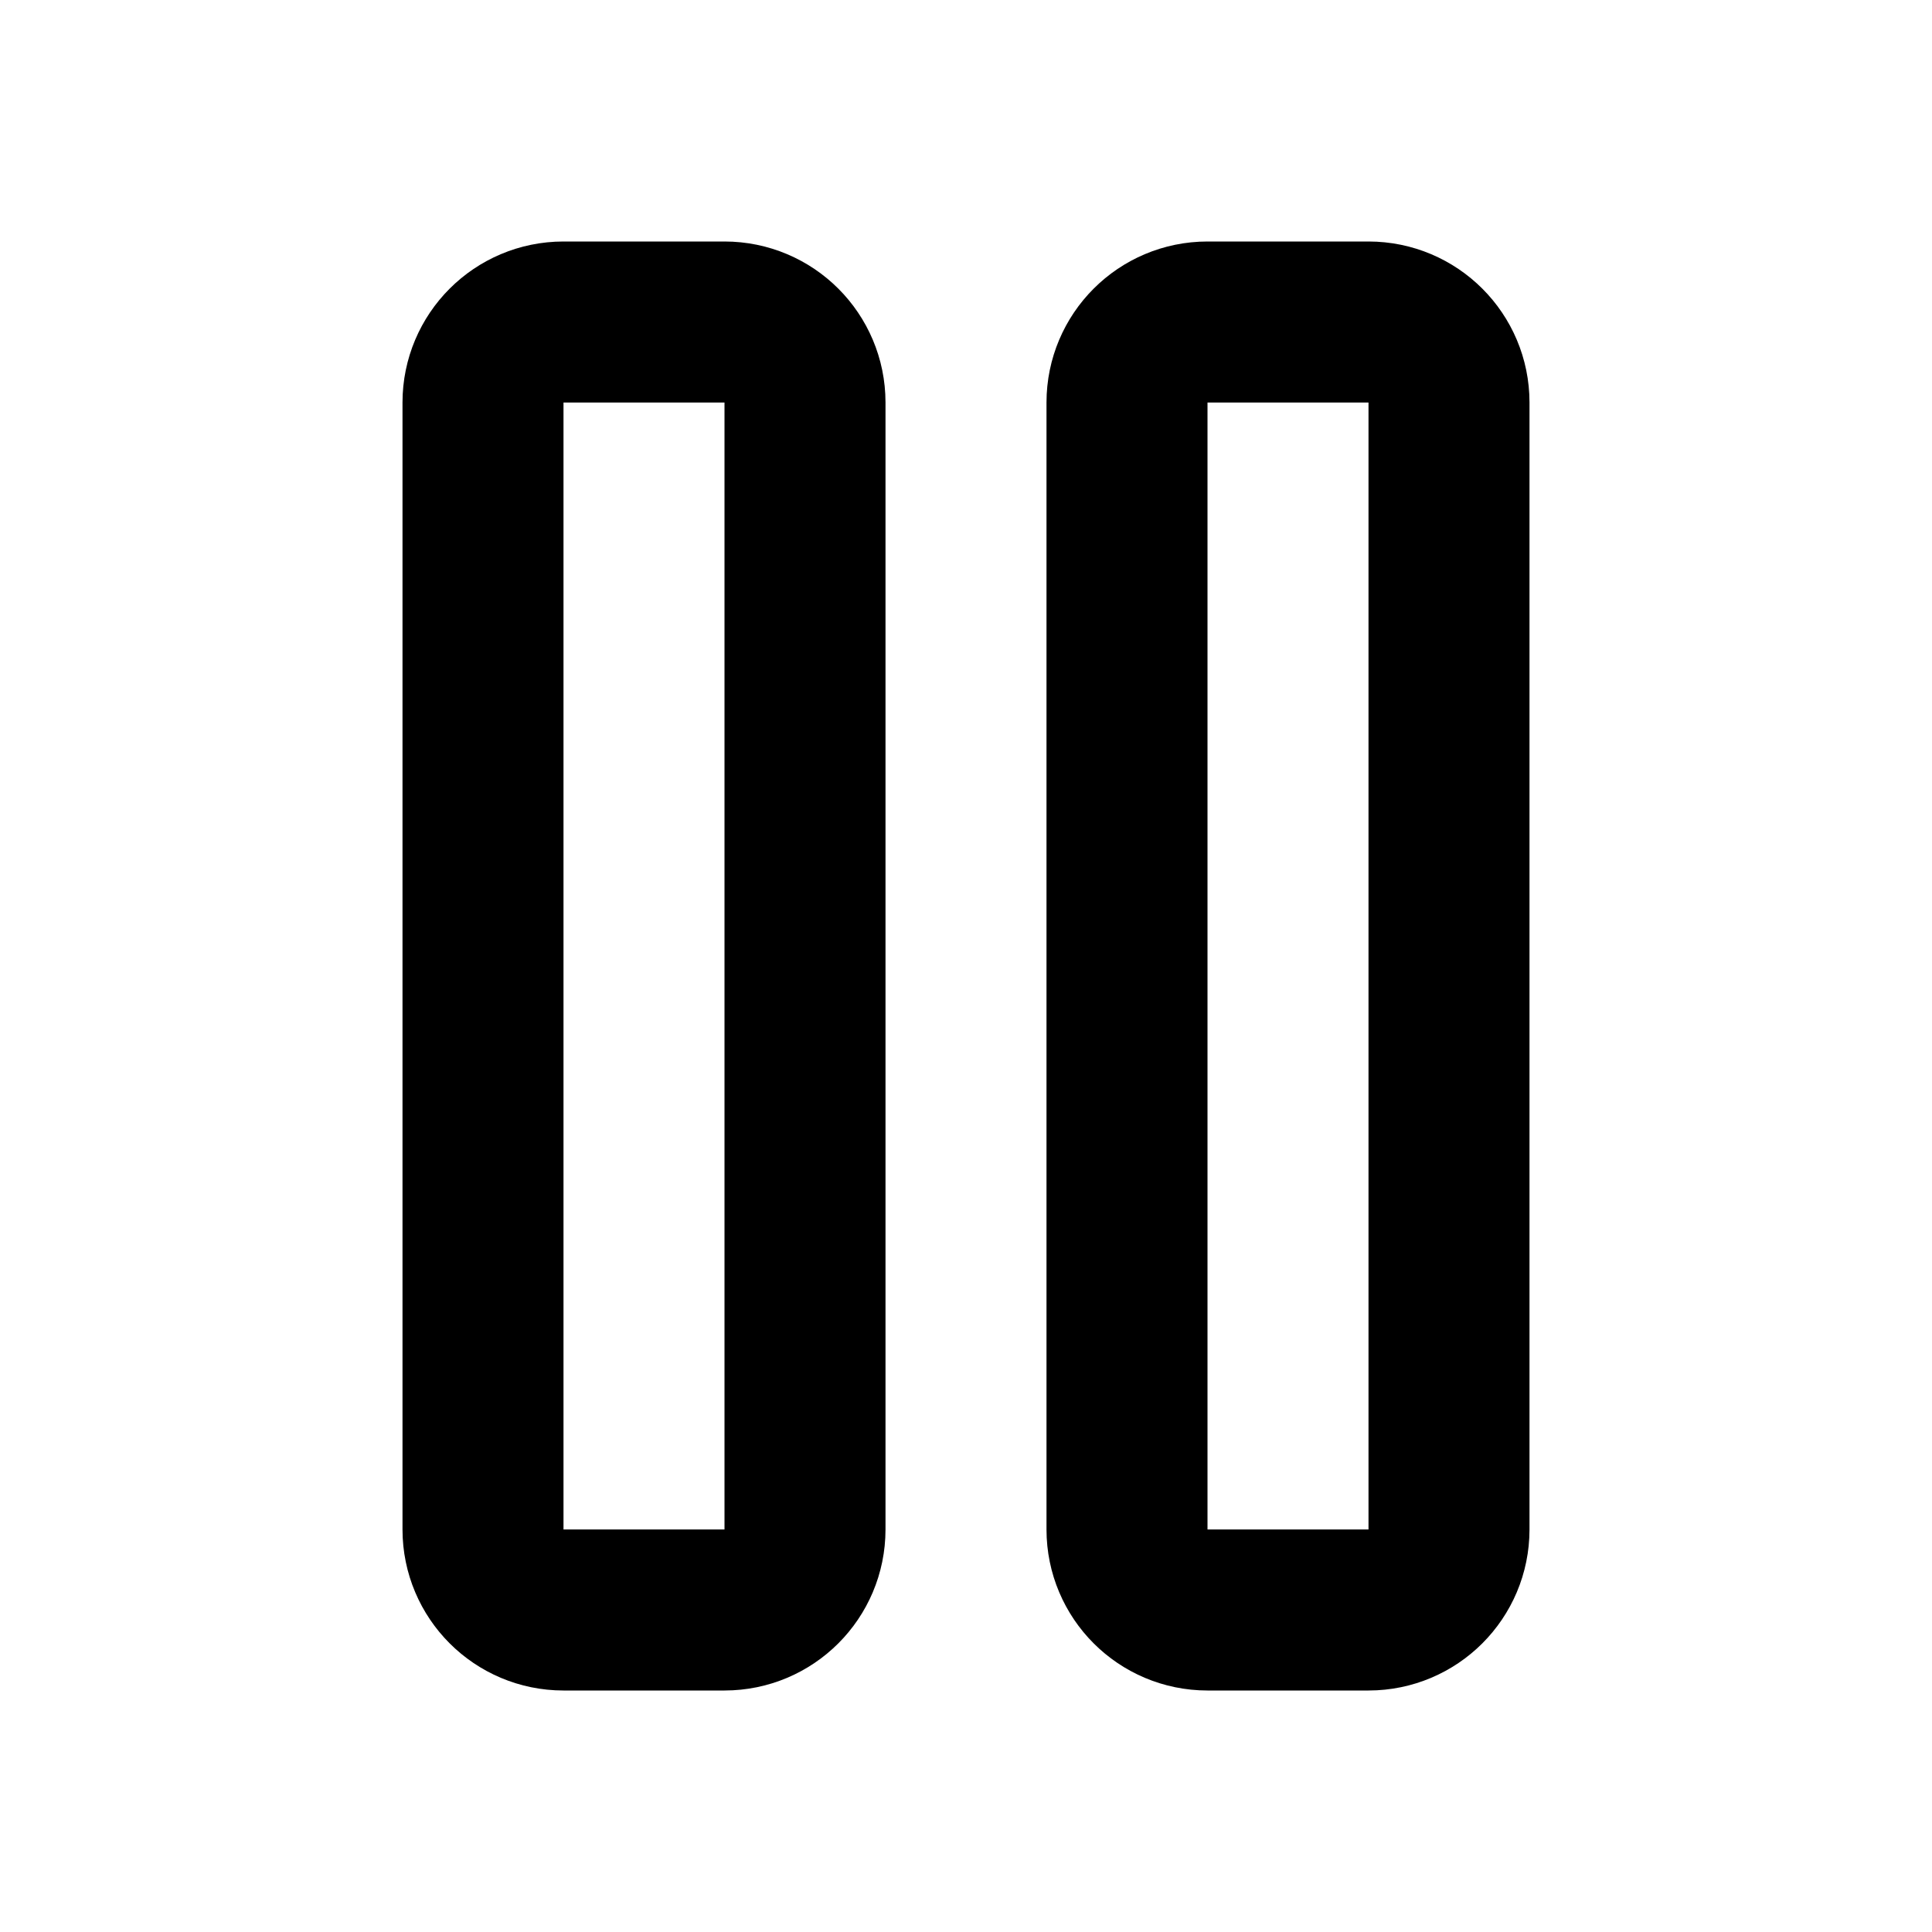
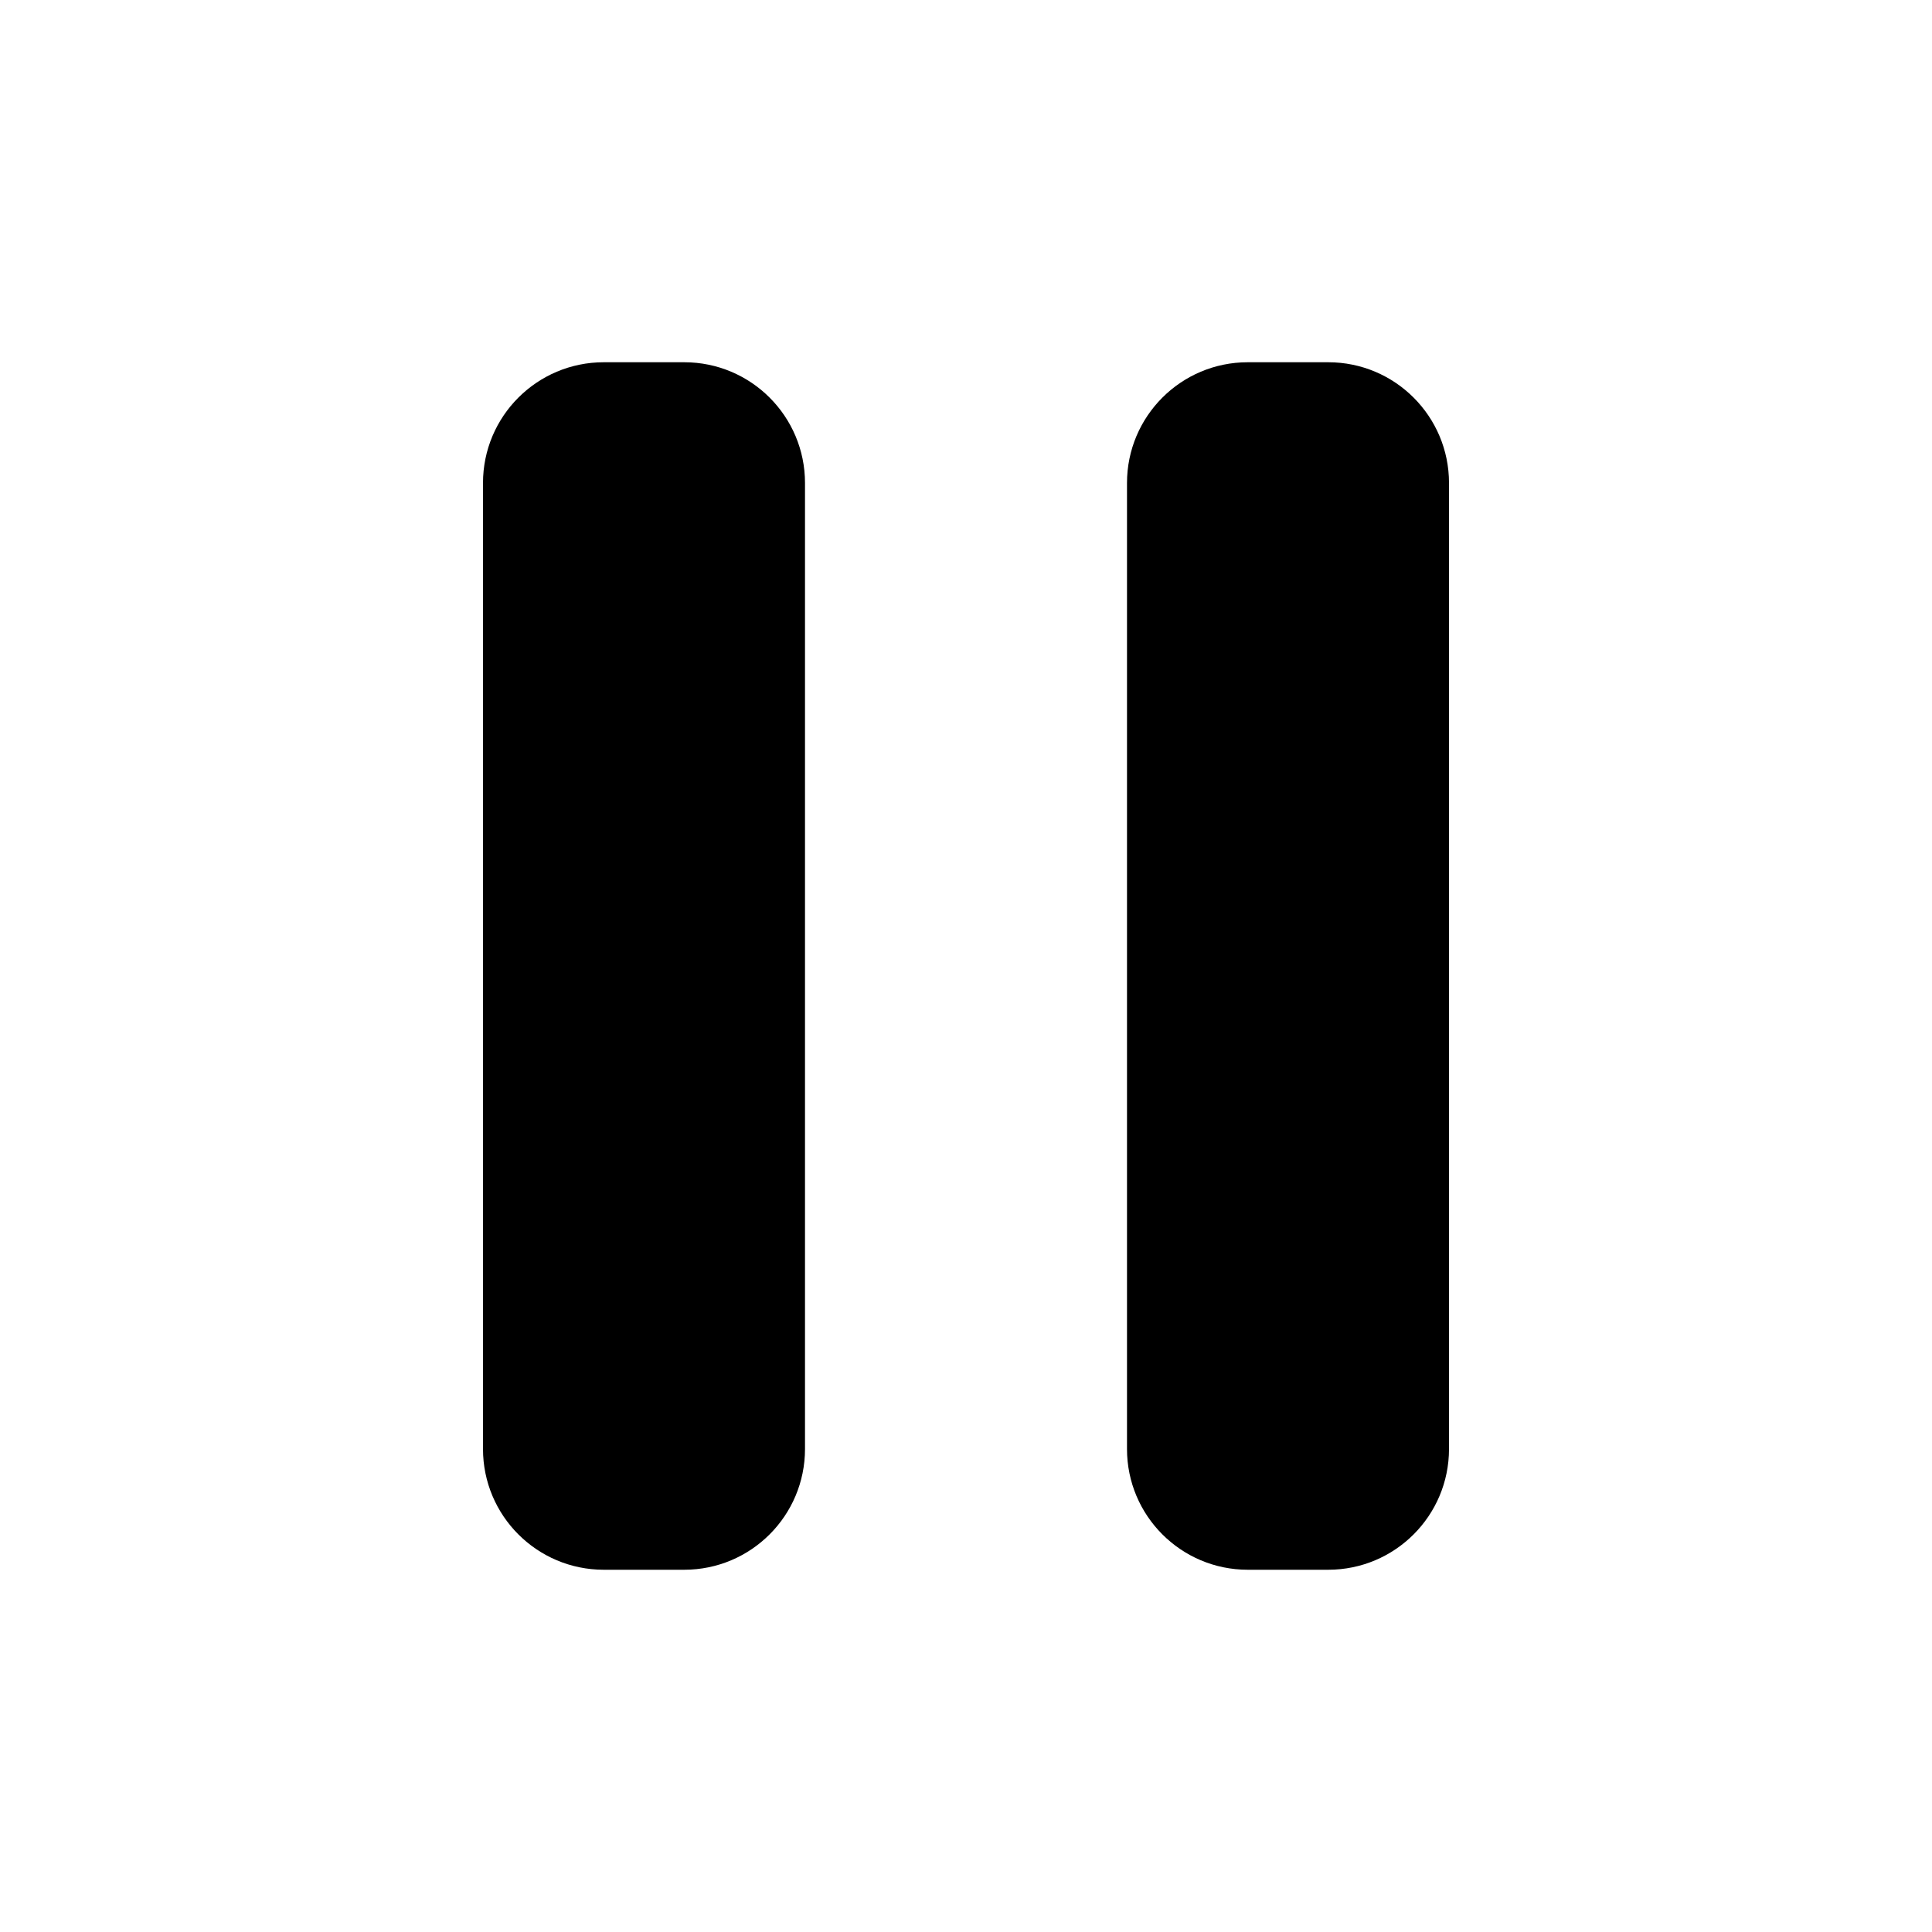
<svg xmlns="http://www.w3.org/2000/svg" viewBox="0 0 24 24" fill="none" stroke="currentColor" stroke-width="2" stroke-linecap="round" stroke-linejoin="round">
-   <rect x="6" y="4" width="4" height="16" rx="1" />
-   <rect x="14" y="4" width="4" height="16" rx="1" />
+   <rect x="6" y="4.5" width="4" height="15" rx="1.5" fill="currentColor" stroke="none" />
+   <rect x="14" y="4.5" width="4" height="15" rx="1.5" fill="currentColor" stroke="none" />
</svg>
